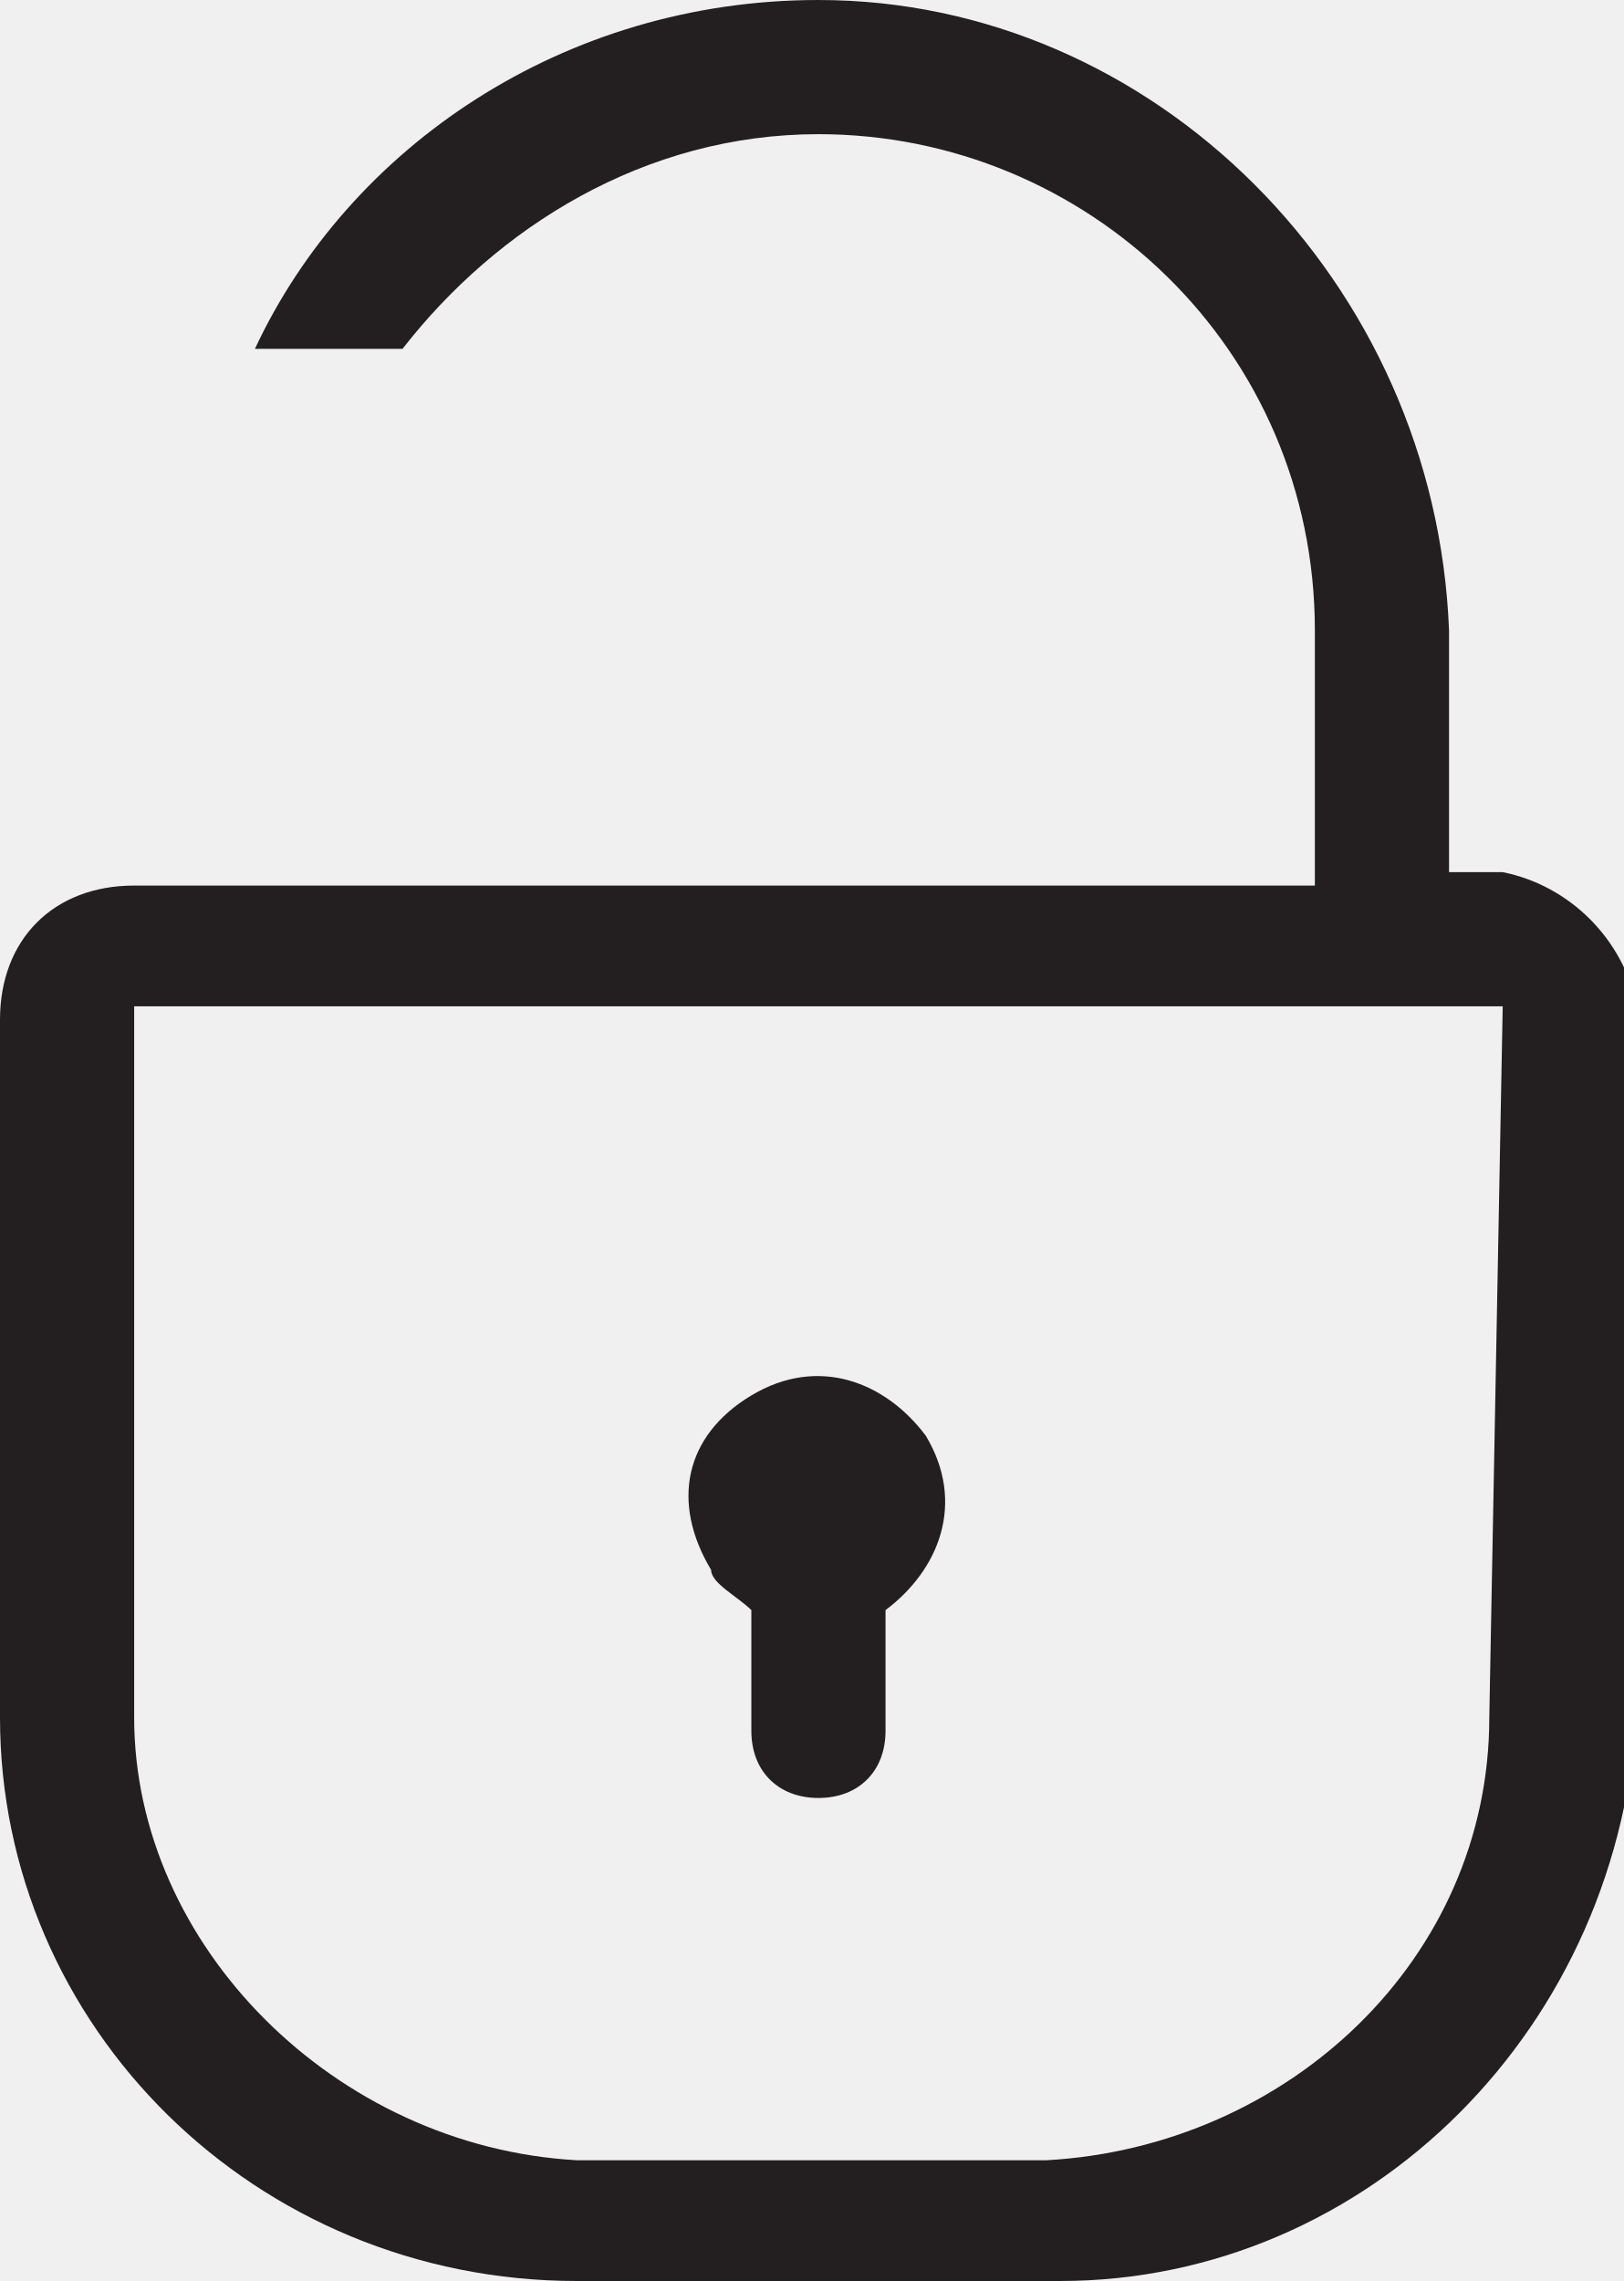
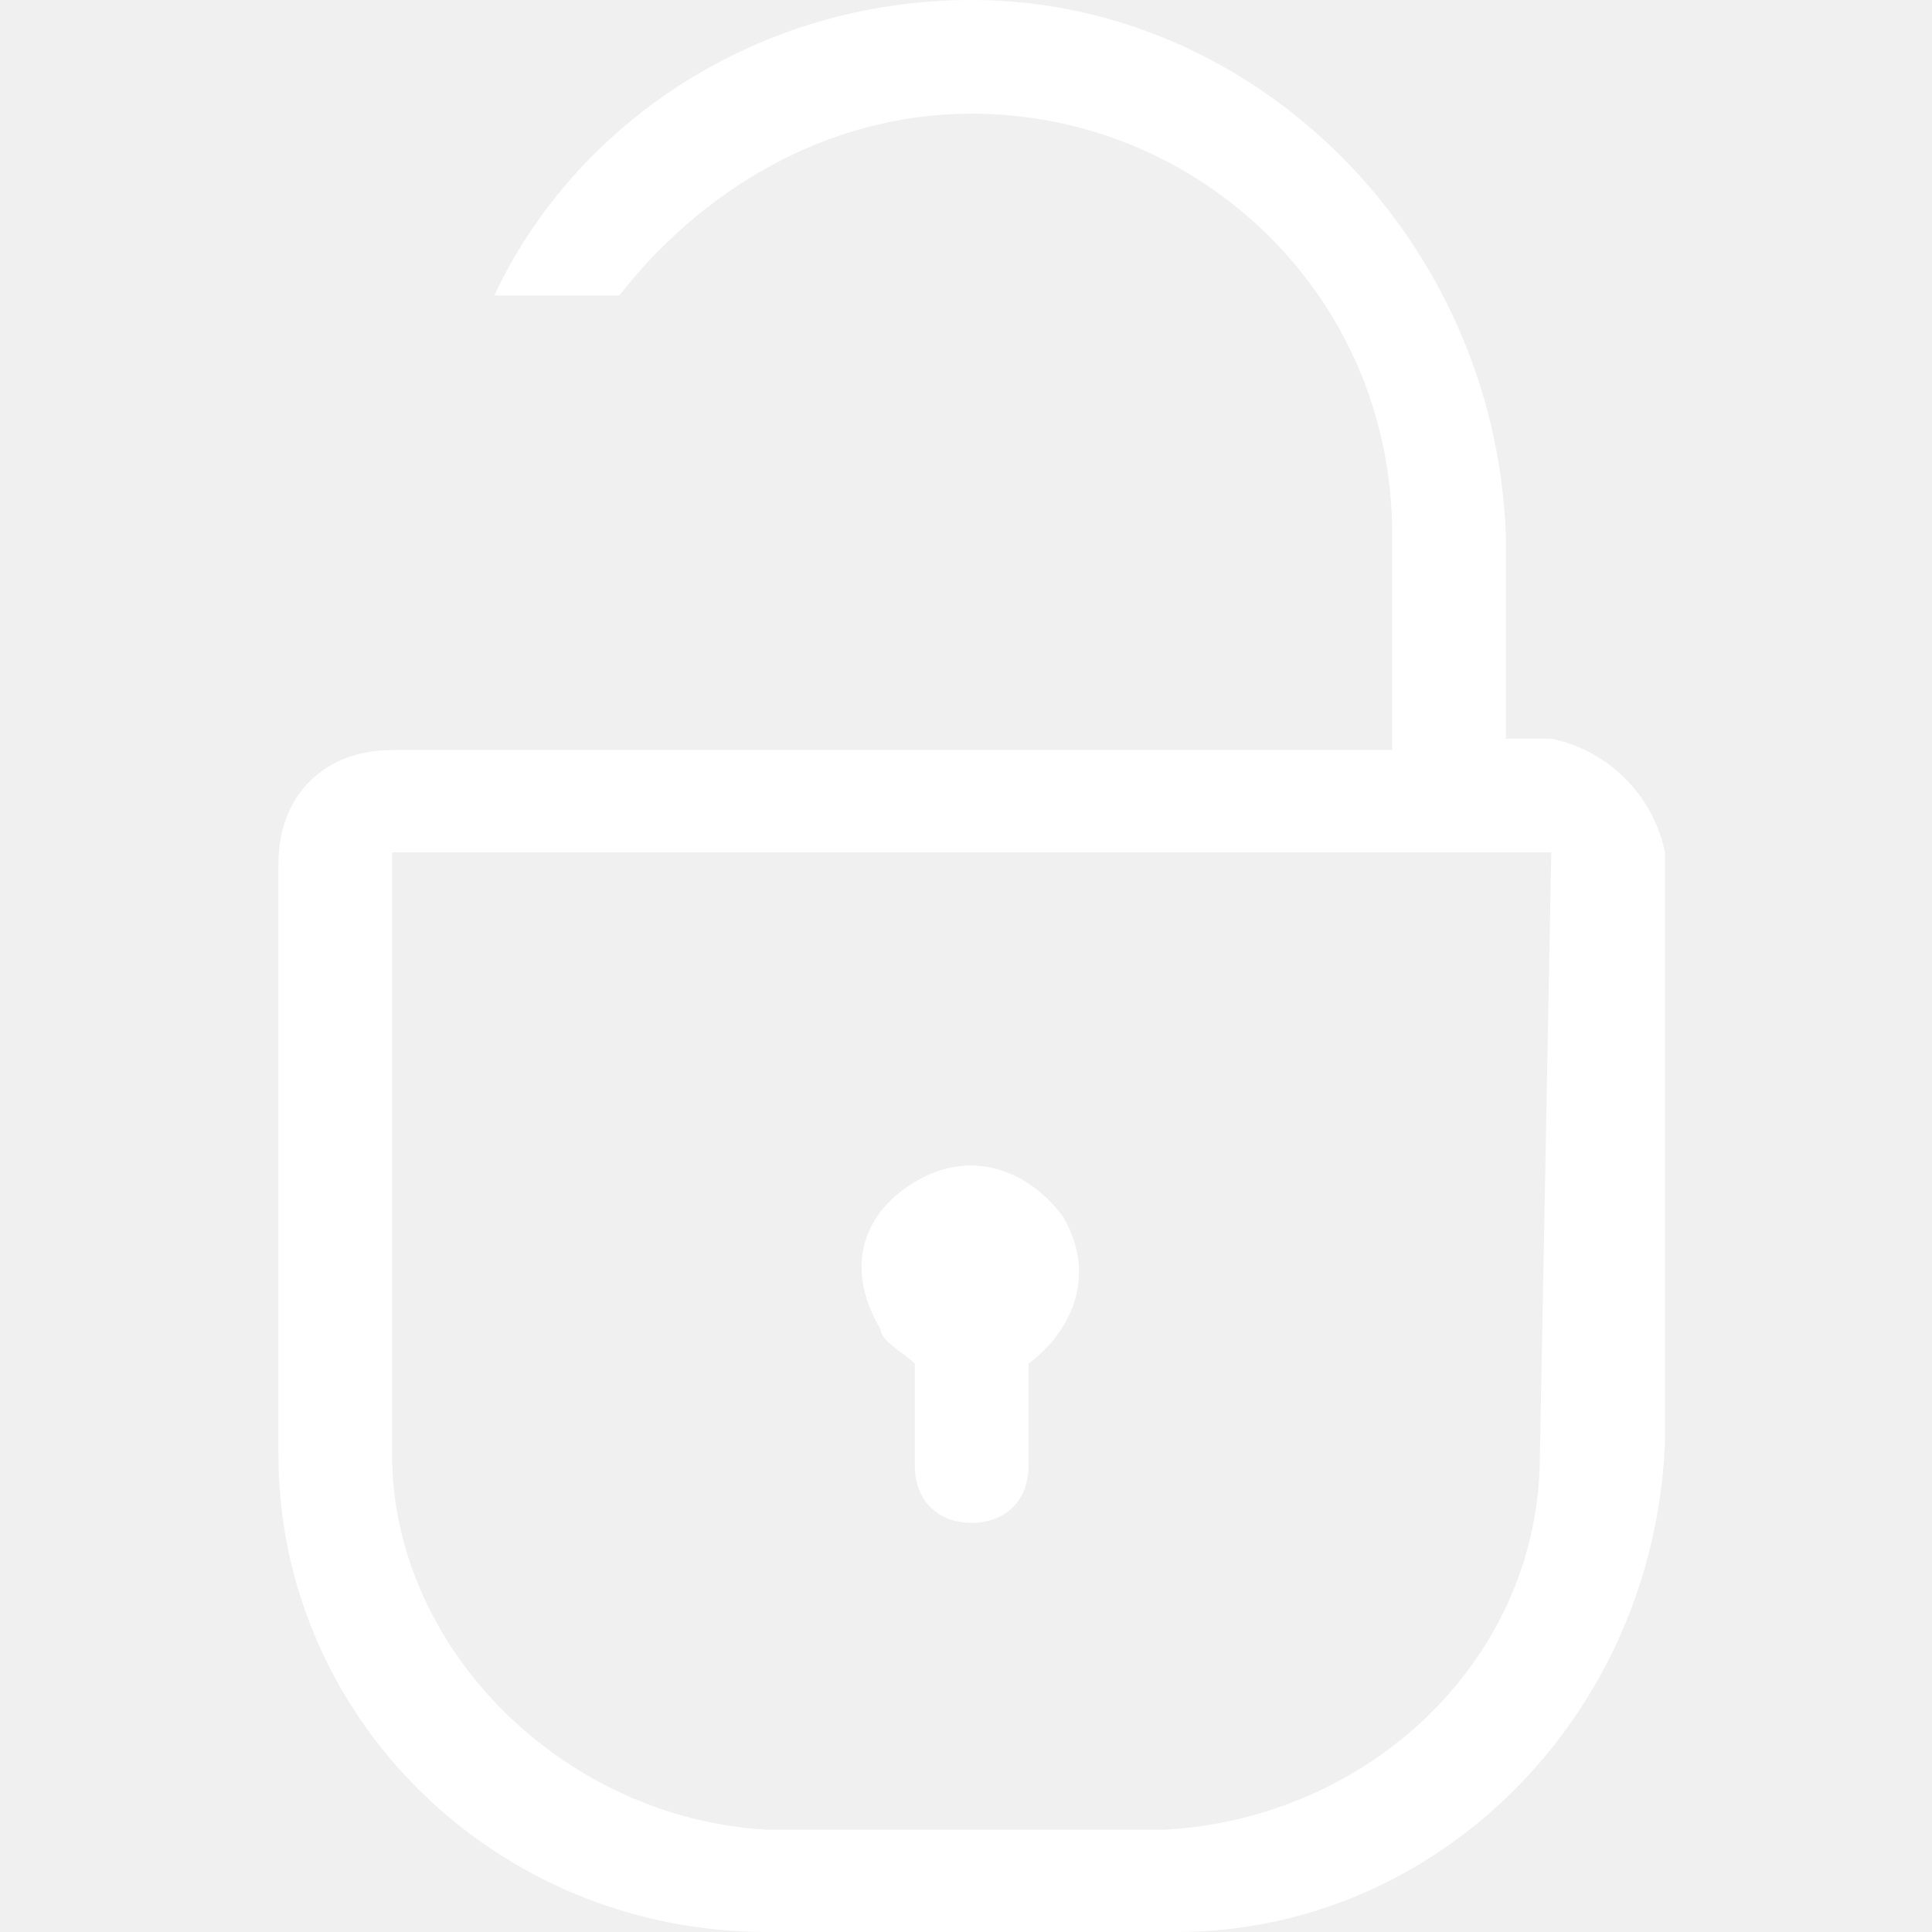
- <svg xmlns="http://www.w3.org/2000/svg" version="1.1" id="Calque_1" x="0px" y="0px" viewBox="0 0 12.1 17" style="enable-background:new 0 0 12.1 17;" xml:space="preserve">
+ <svg xmlns="http://www.w3.org/2000/svg" version="1.1" id="Calque_1" x="0px" y="0px" width="30" height="30" viewBox="0 0 12.1 17" style="enable-background:new 0 0 12.1 17;" xml:space="preserve">
  <style type="text/css">
- 	.st0{fill:#231F20;}
+ 	.st0{fill:white;}
</style>
  <path class="st0" d="M5.6,12v0.9c0,0.3,0.2,0.5,0.5,0.5l0,0c0.3,0,0.5-0.2,0.5-0.5c0,0,0,0,0,0V12c0.4-0.3,0.6-0.8,0.3-1.3  c-0.3-0.4-0.8-0.6-1.3-0.3S5,11.2,5.3,11.7C5.3,11.8,5.5,11.9,5.6,12z" />
  <path class="st0" d="M11.2,6.5h-0.4V4.7C10.7,2.1,8.6,0,6.1,0C4.2,0,2.6,1.1,1.9,2.6H3C3.7,1.7,4.8,1,6.1,1c2,0,3.7,1.6,3.7,3.7v1.9  H1c-0.6,0-1,0.4-1,1v5.2C0,15.1,1.9,17,4.3,17h3.6c2.3,0,4.2-1.9,4.3-4.3V7.5C12.1,7,11.7,6.6,11.2,6.5z M11.1,12.8  c0,1.8-1.5,3.2-3.3,3.3H4.3C2.5,16,1,14.5,1,12.8V7.5h10.2L11.1,12.8z" />
</svg>
